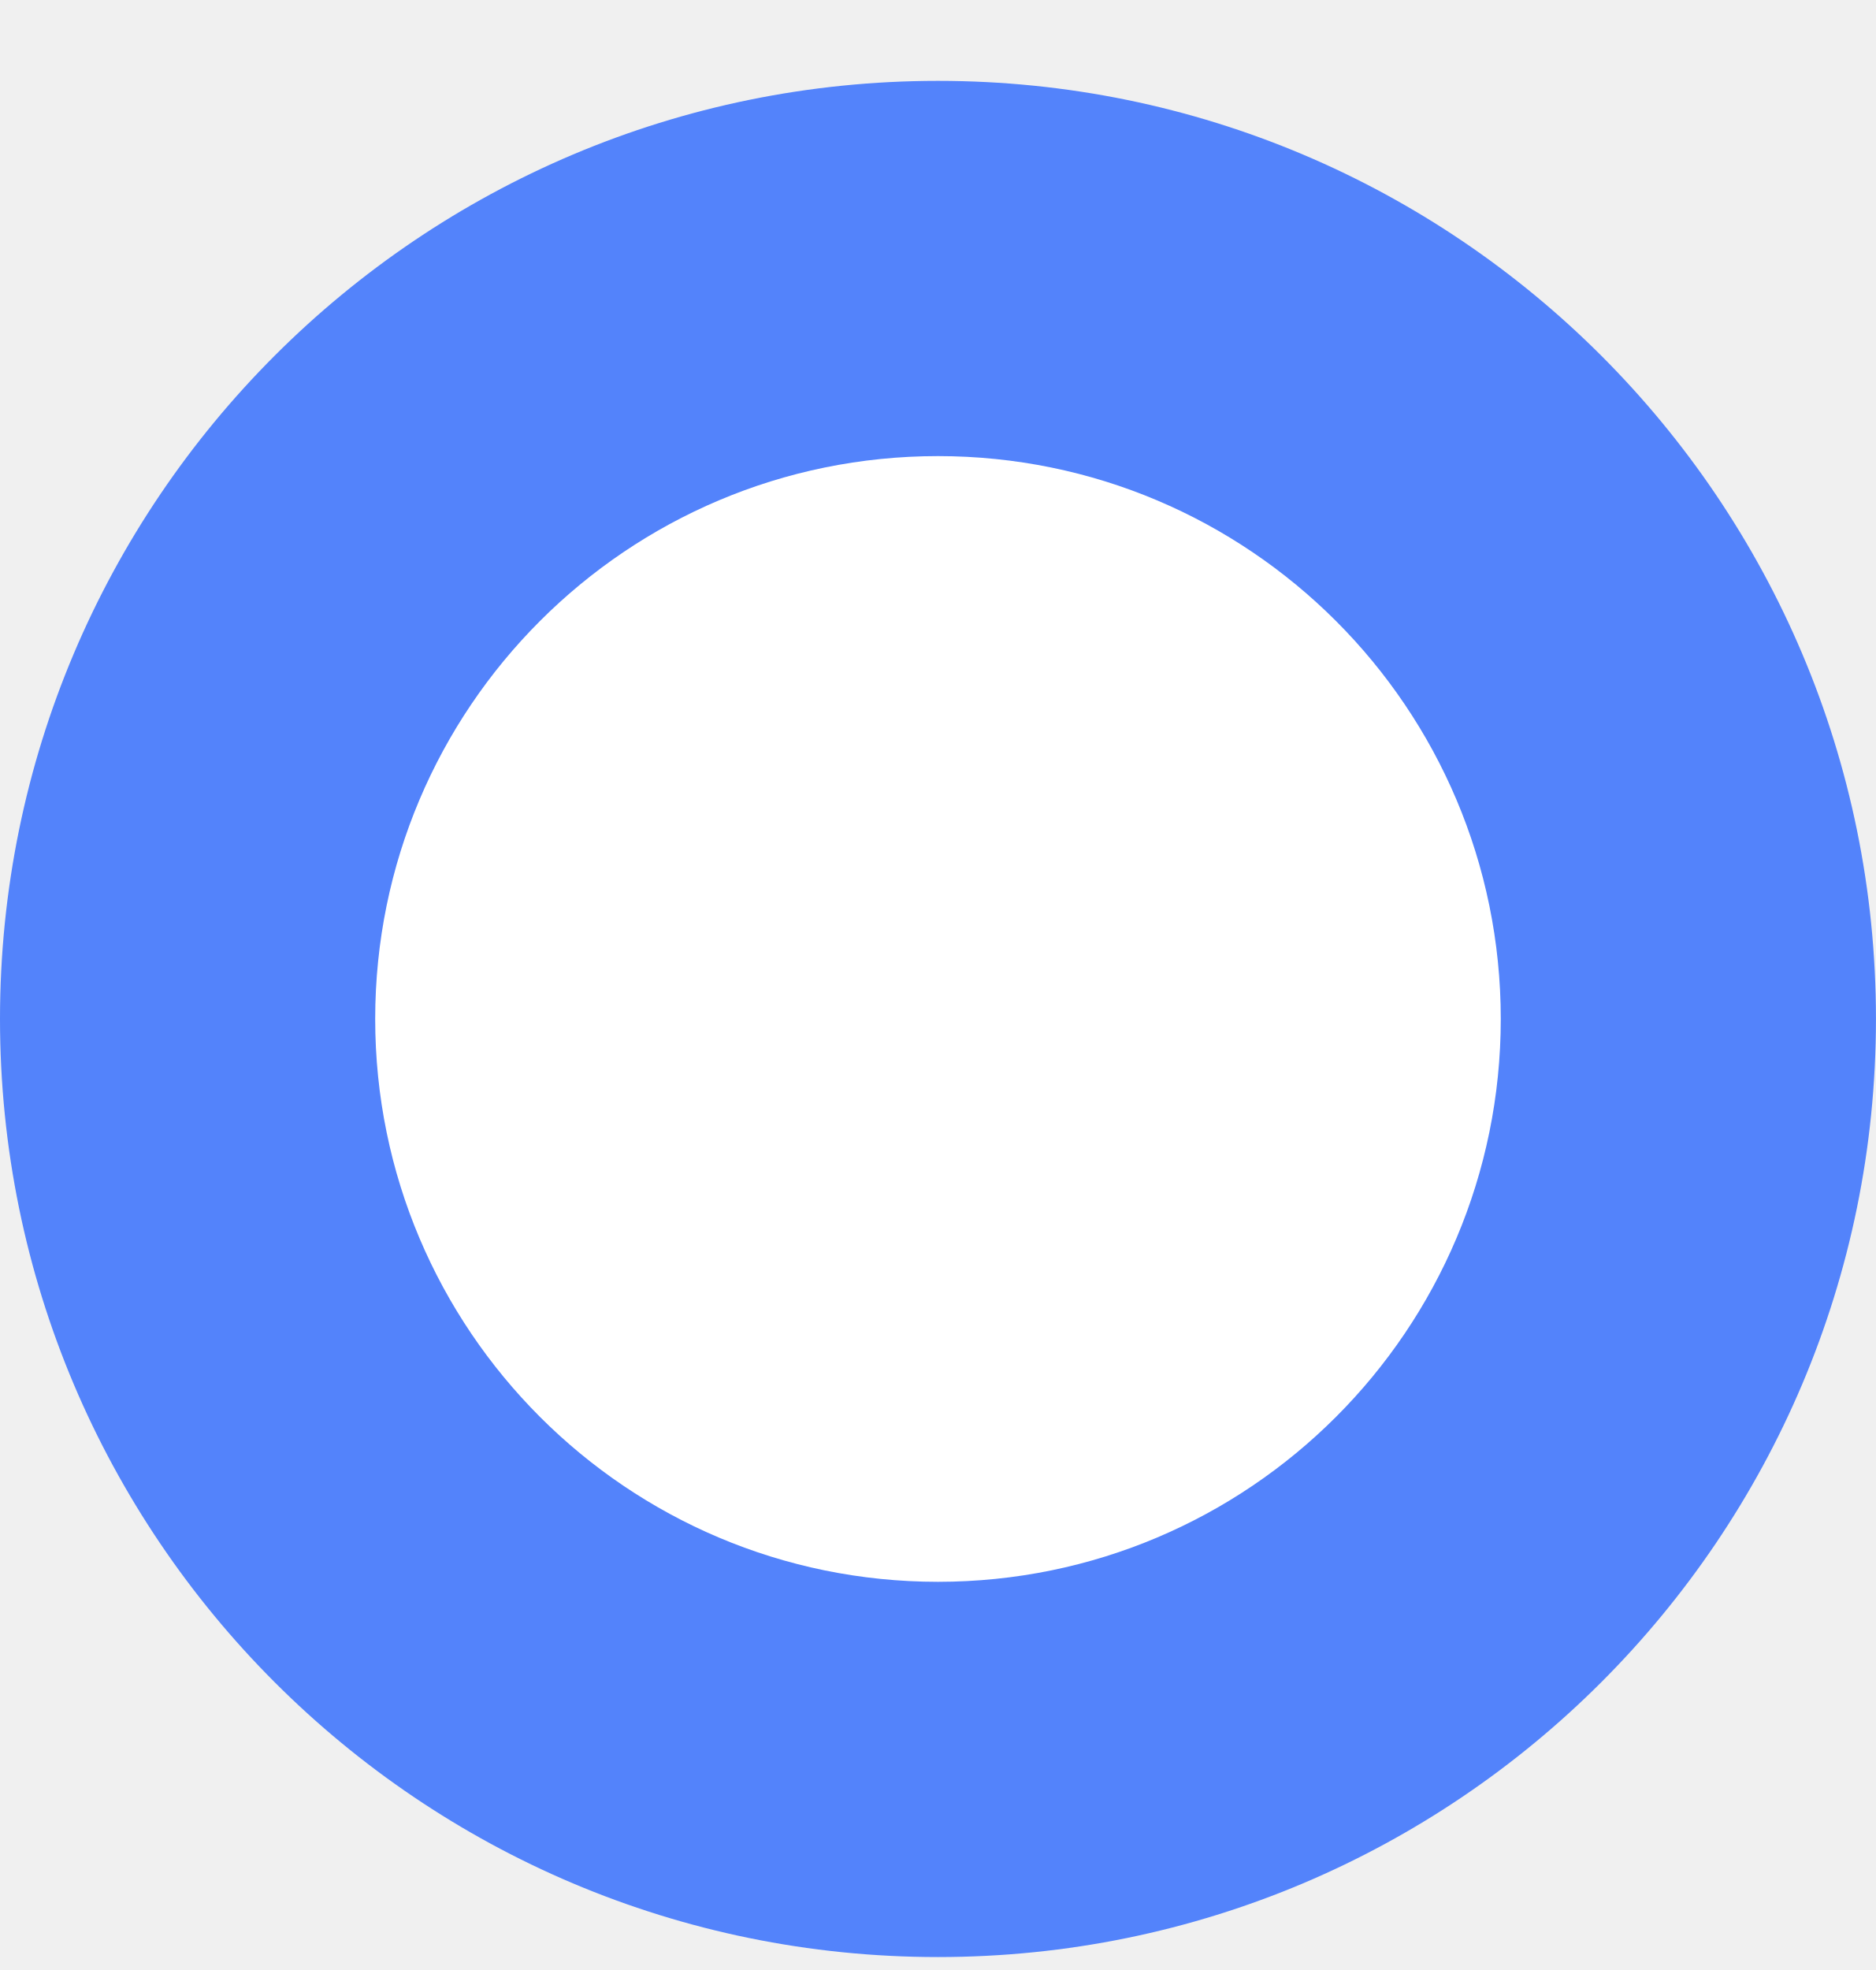
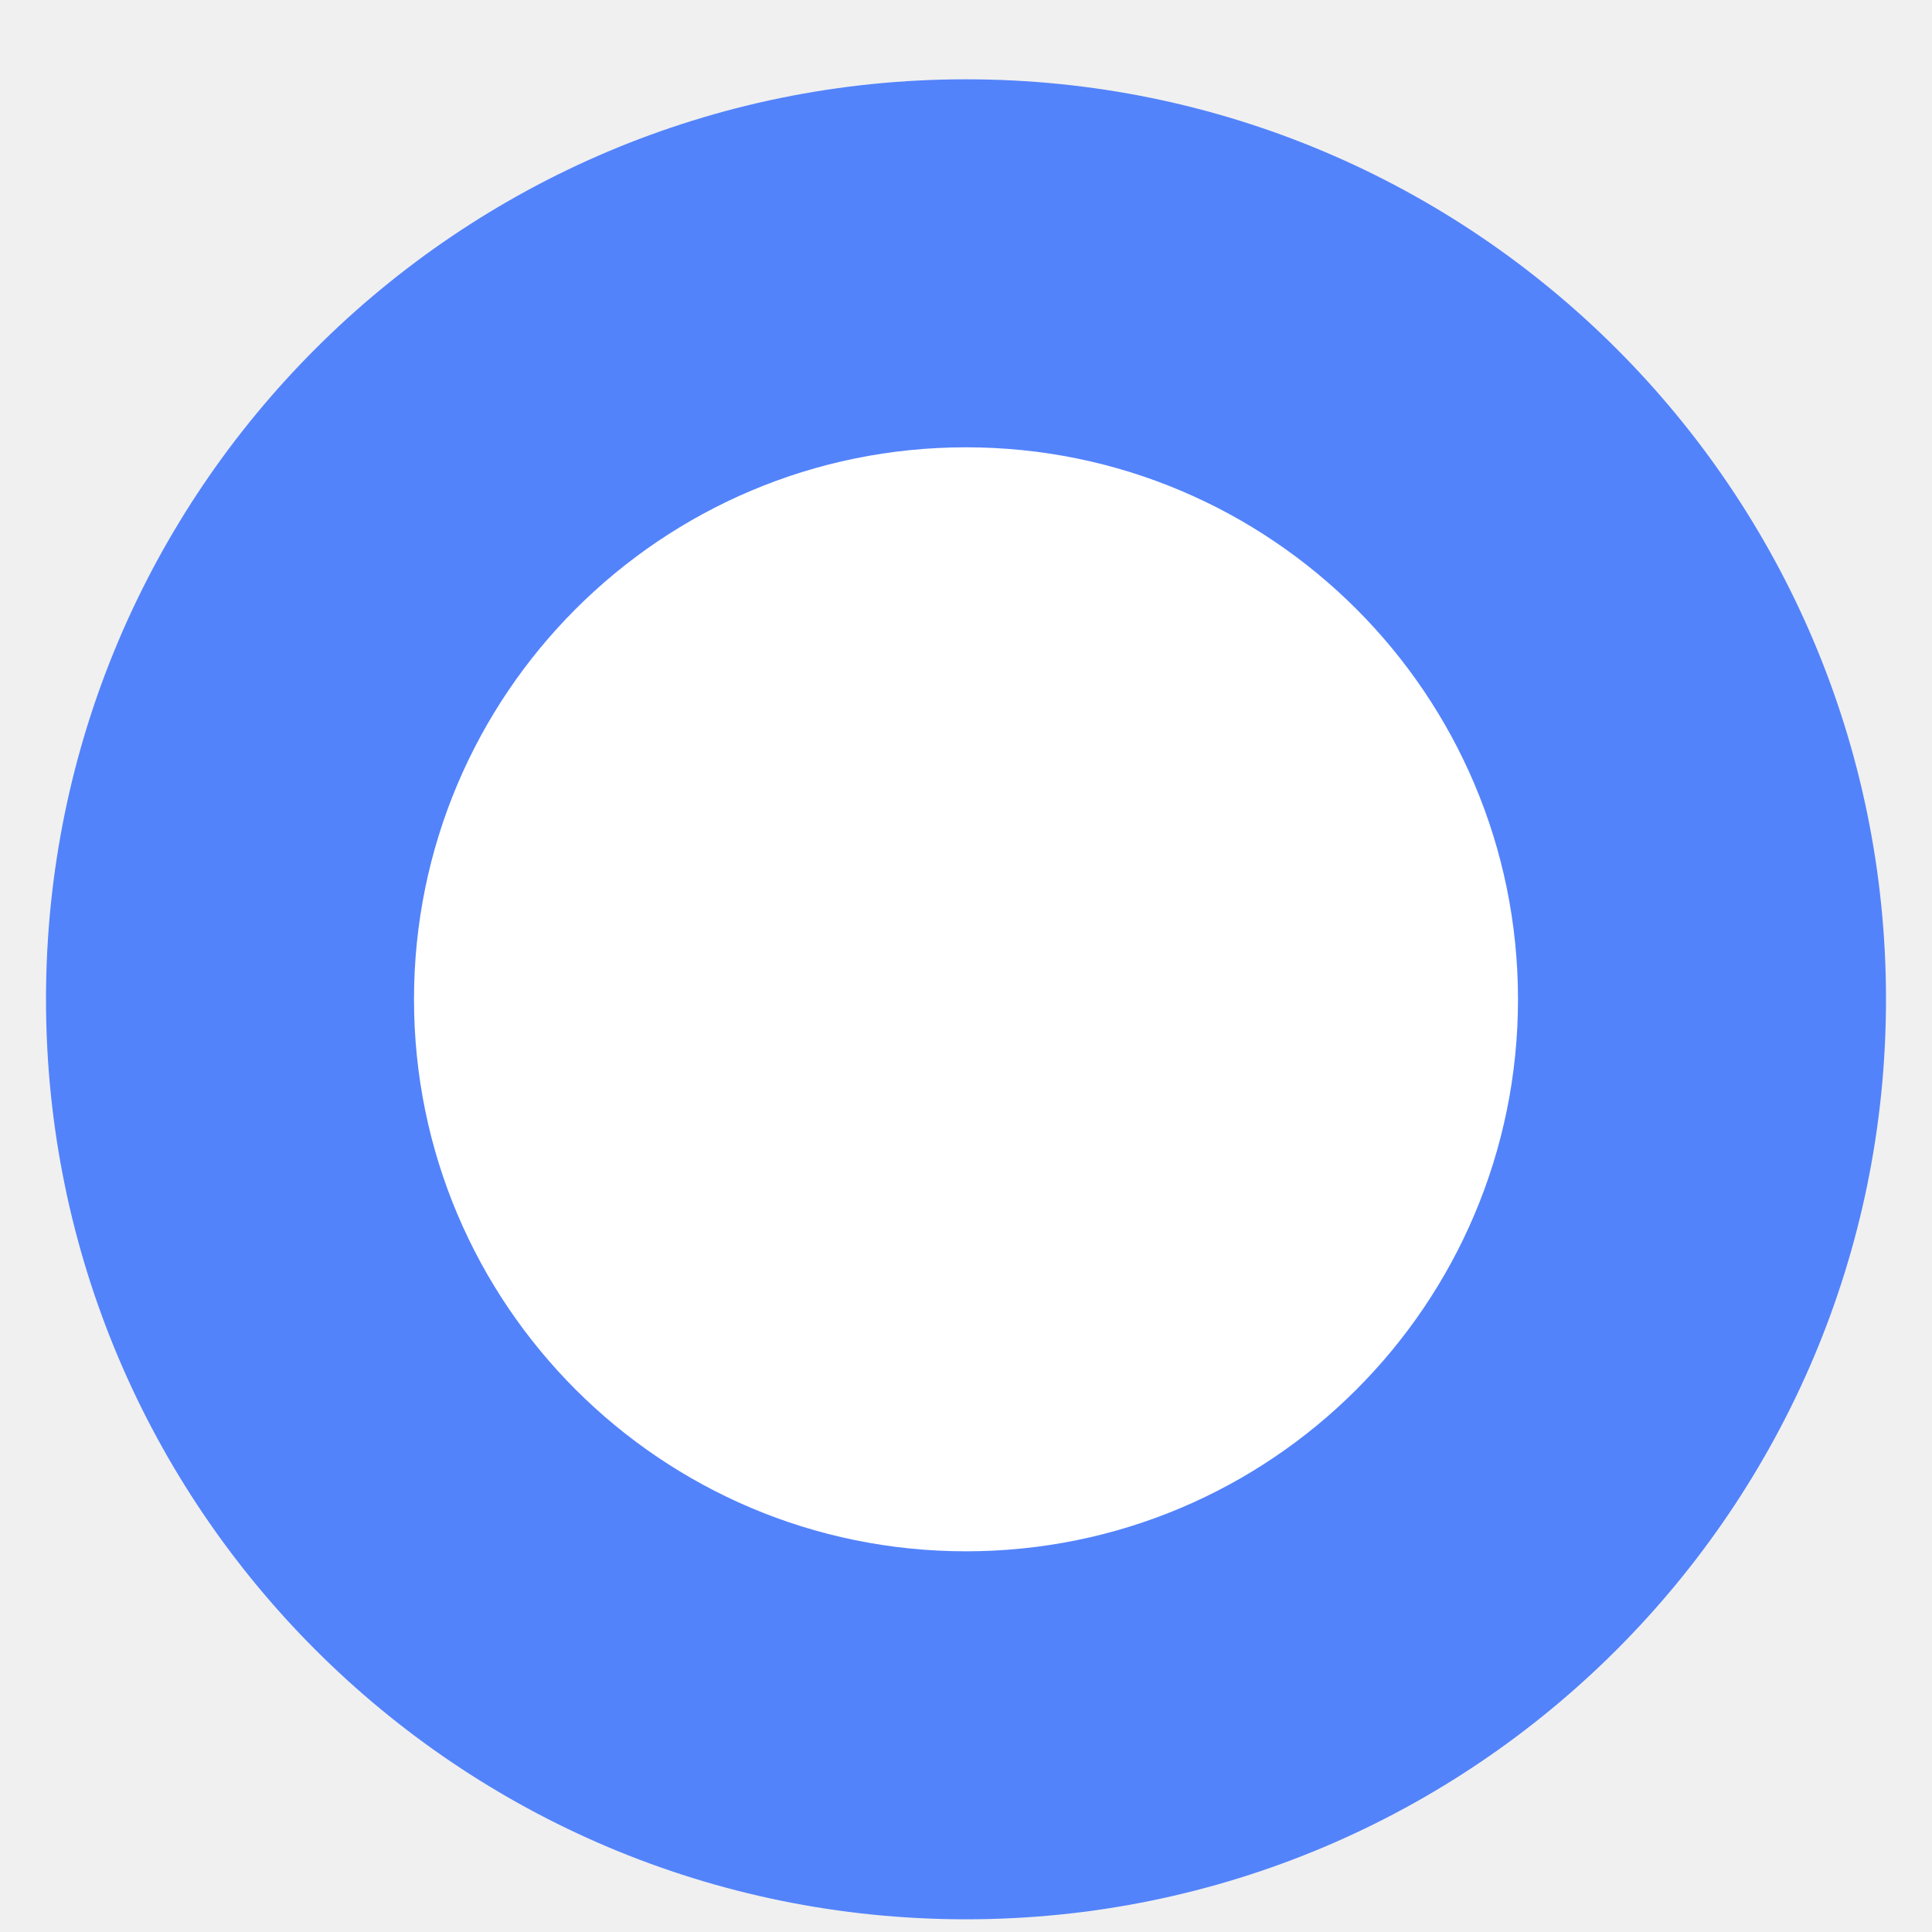
- <svg xmlns="http://www.w3.org/2000/svg" width="20" height="21" viewBox="0 0 20 21" fill="none">
+ <svg xmlns="http://www.w3.org/2000/svg" width="20" height="20" viewBox="0 0 20 21" fill="none">
  <circle cx="10" cy="10.862" r="10" fill="#5383FB" />
  <circle cx="10" cy="10.862" r="5.5" fill="white" stroke="white" />
</svg>
